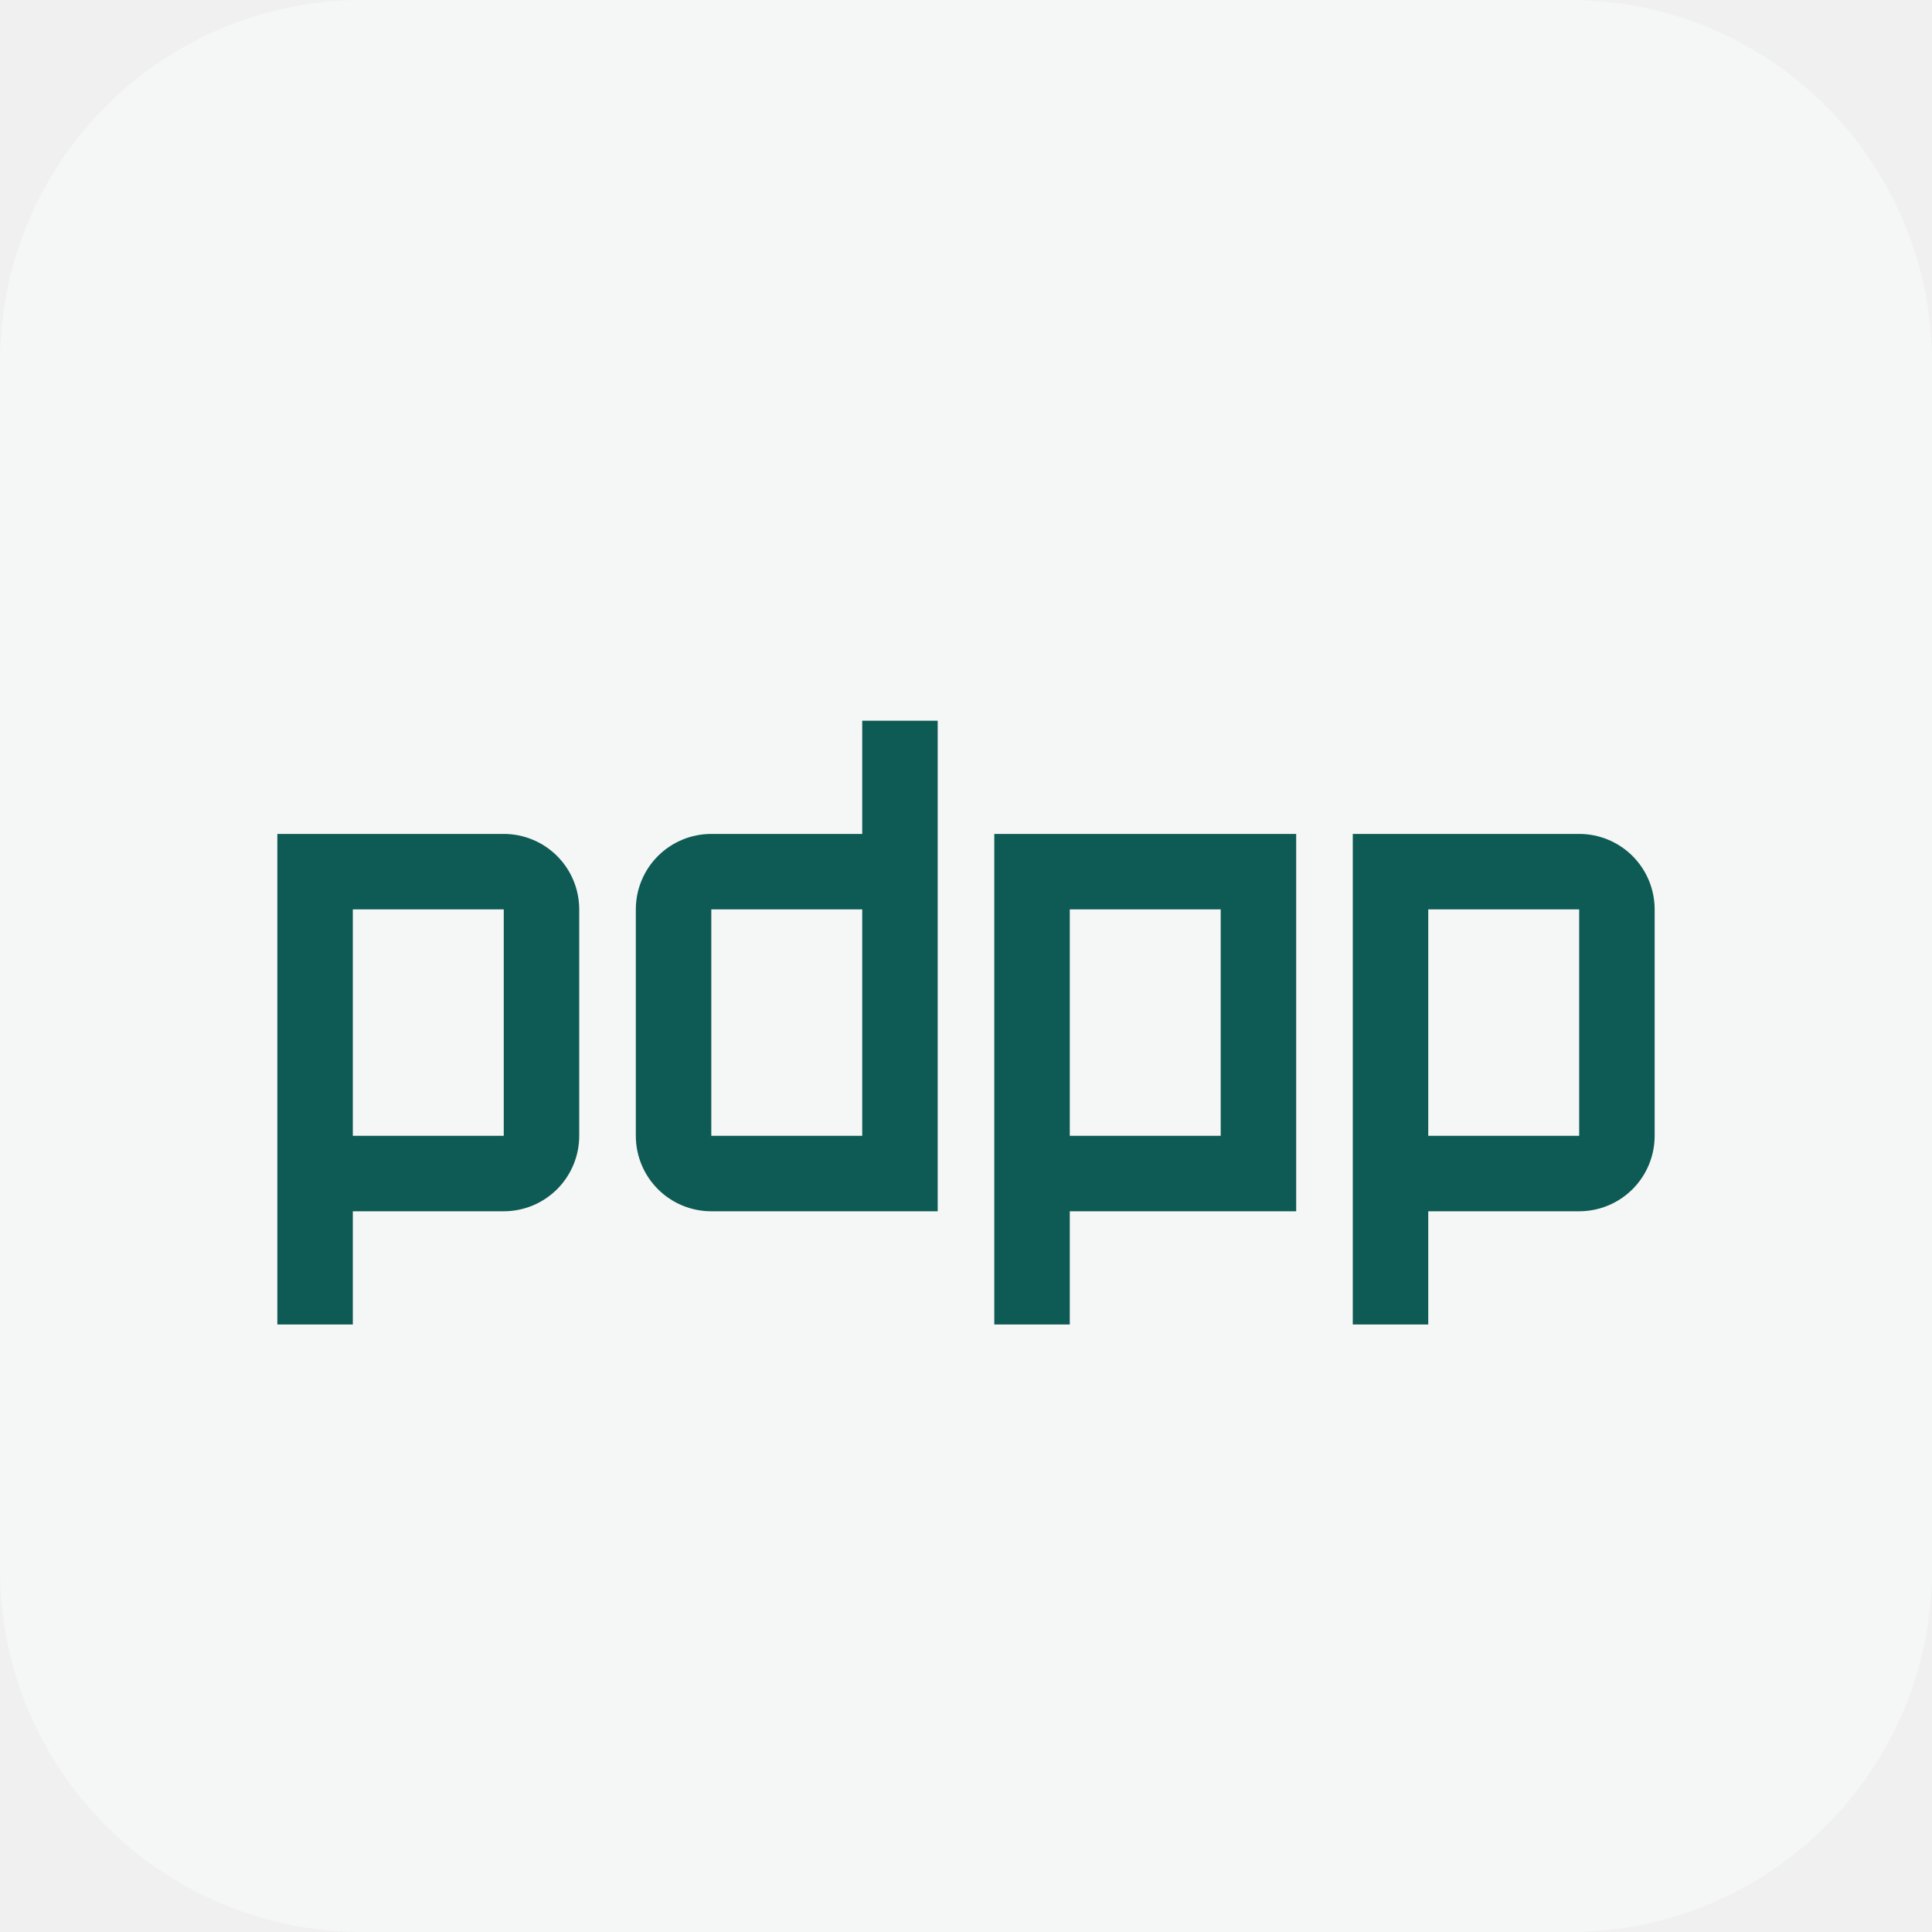
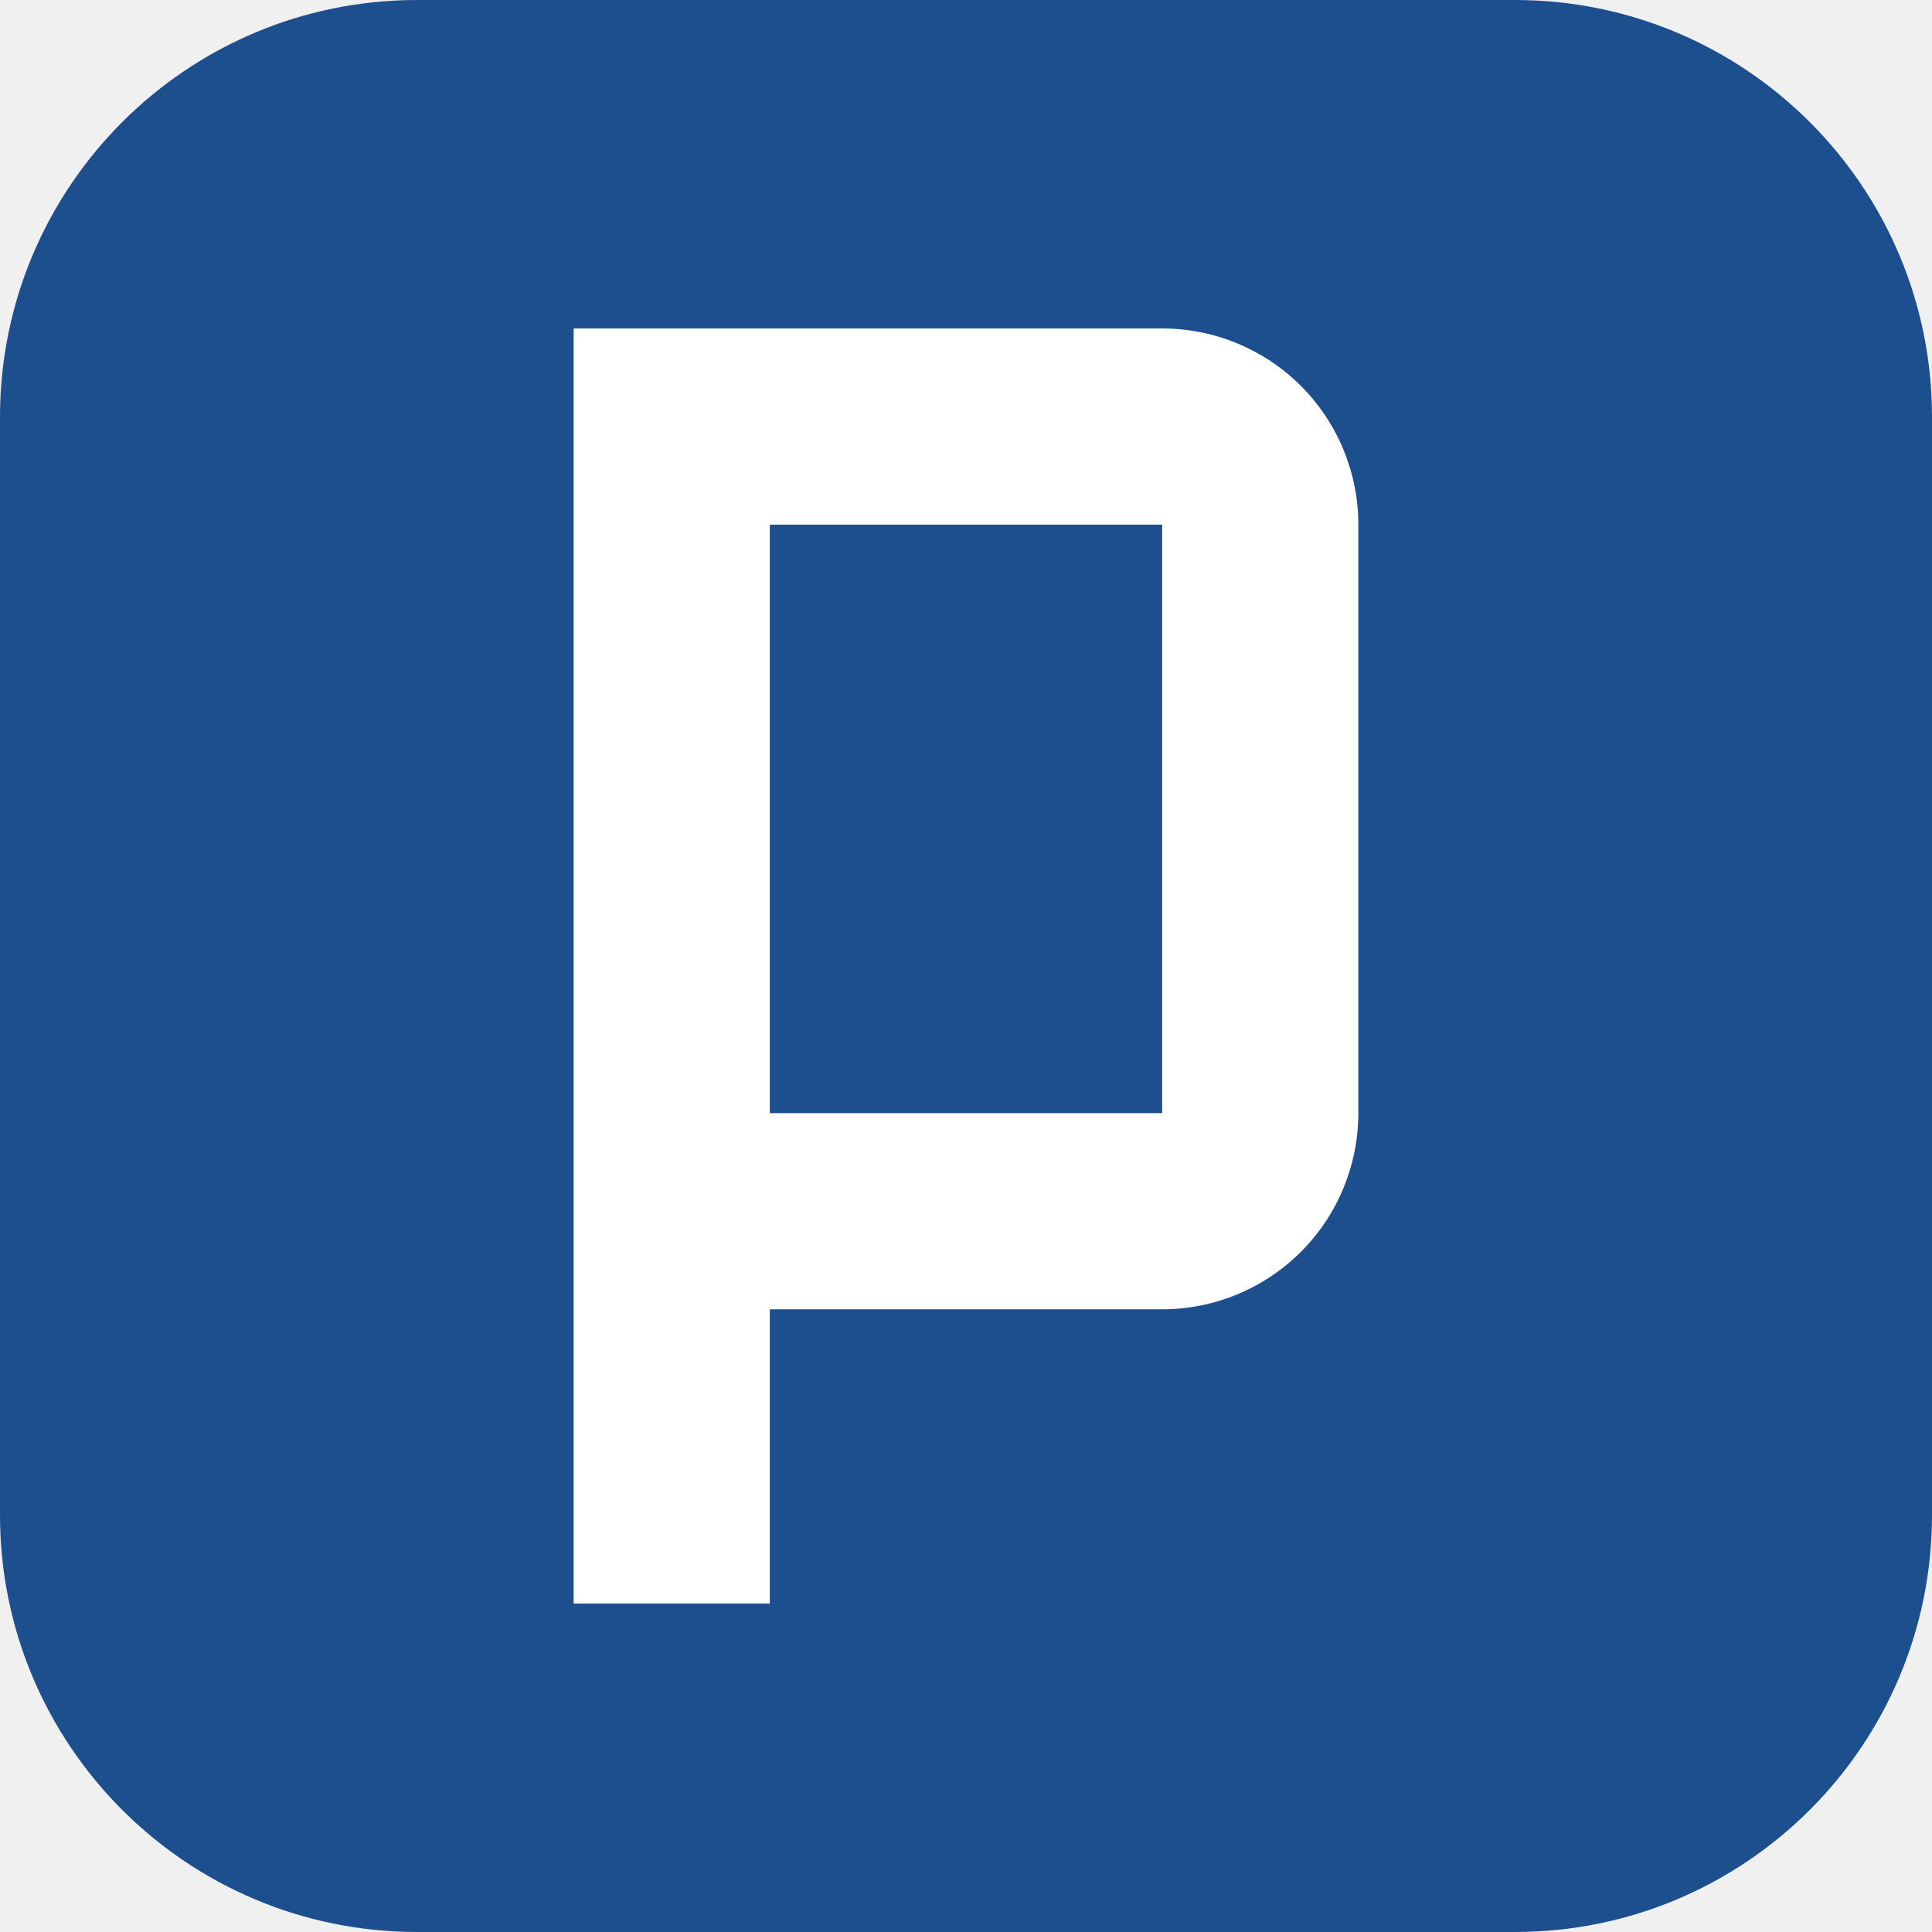
<svg xmlns="http://www.w3.org/2000/svg" viewBox="0 0 512 512">
-   <rect fill="#f5f6f6" height="512" rx="96" width="512" />
-   <g transform="translate(73.5 191) scale(1)">
-     <path d="M60 30C65.304 30 70.392 32.107 74.143 35.857C77.893 39.608 80 44.696 80 50V110C80 115.304 77.893 120.392 74.143 124.143C70.392 127.893 65.304 130 60 130H20V160H0V30H60ZM270 130H210V160H190V30H270V130ZM345 30C350.304 30 355.392 32.107 359.143 35.857C362.893 39.608 365 44.696 365 50V110C365 115.304 362.893 120.392 359.143 124.143C355.392 127.893 350.304 130 345 130H305V160H285V30H345ZM175 130H115C109.696 130 104.608 127.893 100.857 124.143C97.107 120.392 95 115.304 95 110V50C95 44.696 97.107 39.608 100.857 35.857C104.608 32.107 109.696 30 115 30H155V0H175V130ZM20 50V110H60V50H20ZM115 110H155V50H115V110ZM210 110H250V50H210V110ZM305 110H345V50H305V110Z" fill="#0e5a54" />
+   <rect fill="#1d4f8f" height="512" rx="110.52" width="512" />
+   <g transform="translate(152.02 9.06) scale(2.5994)">
+     <path d="M60 30C65.304 30 70.392 32.107 74.143 35.857C77.893 39.608 80 44.696 80 50V110C80 115.304 77.893 120.392 74.143 124.143C70.392 127.893 65.304 130 60 130H20V160H0V30H60ZM20 50V110H60V50H20Z" fill="#ffffff" />
  </g>
</svg>
